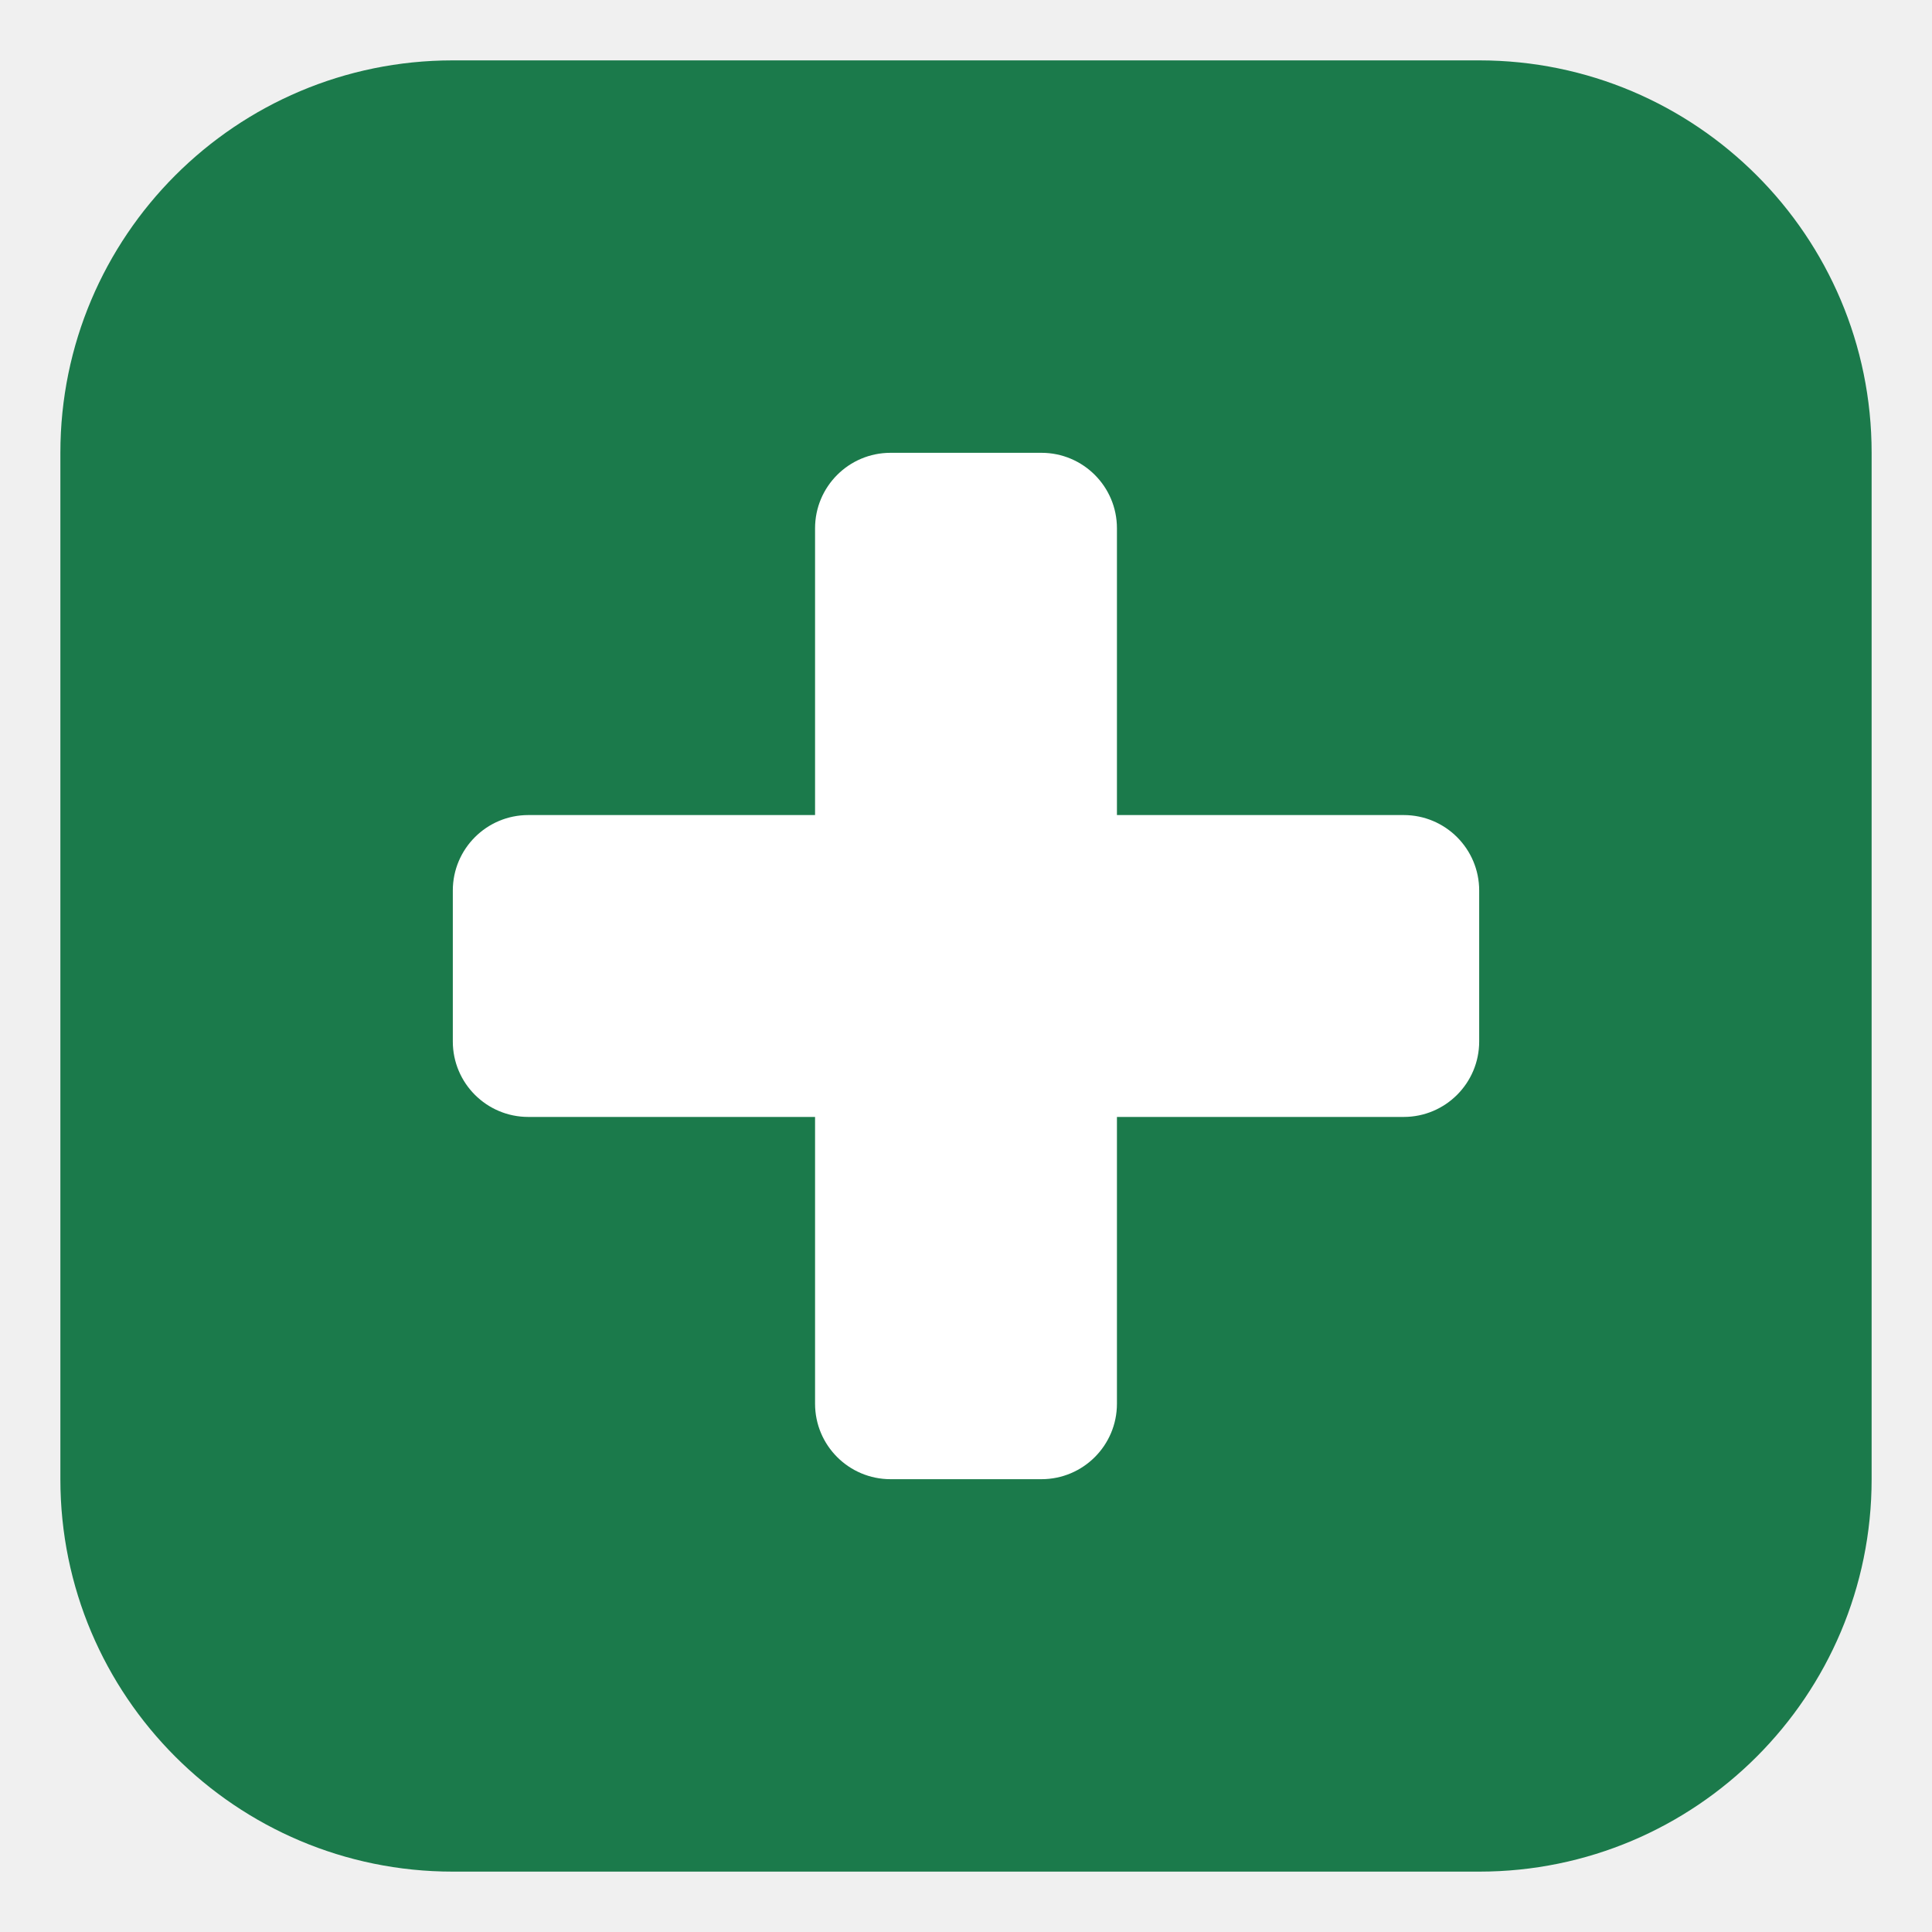
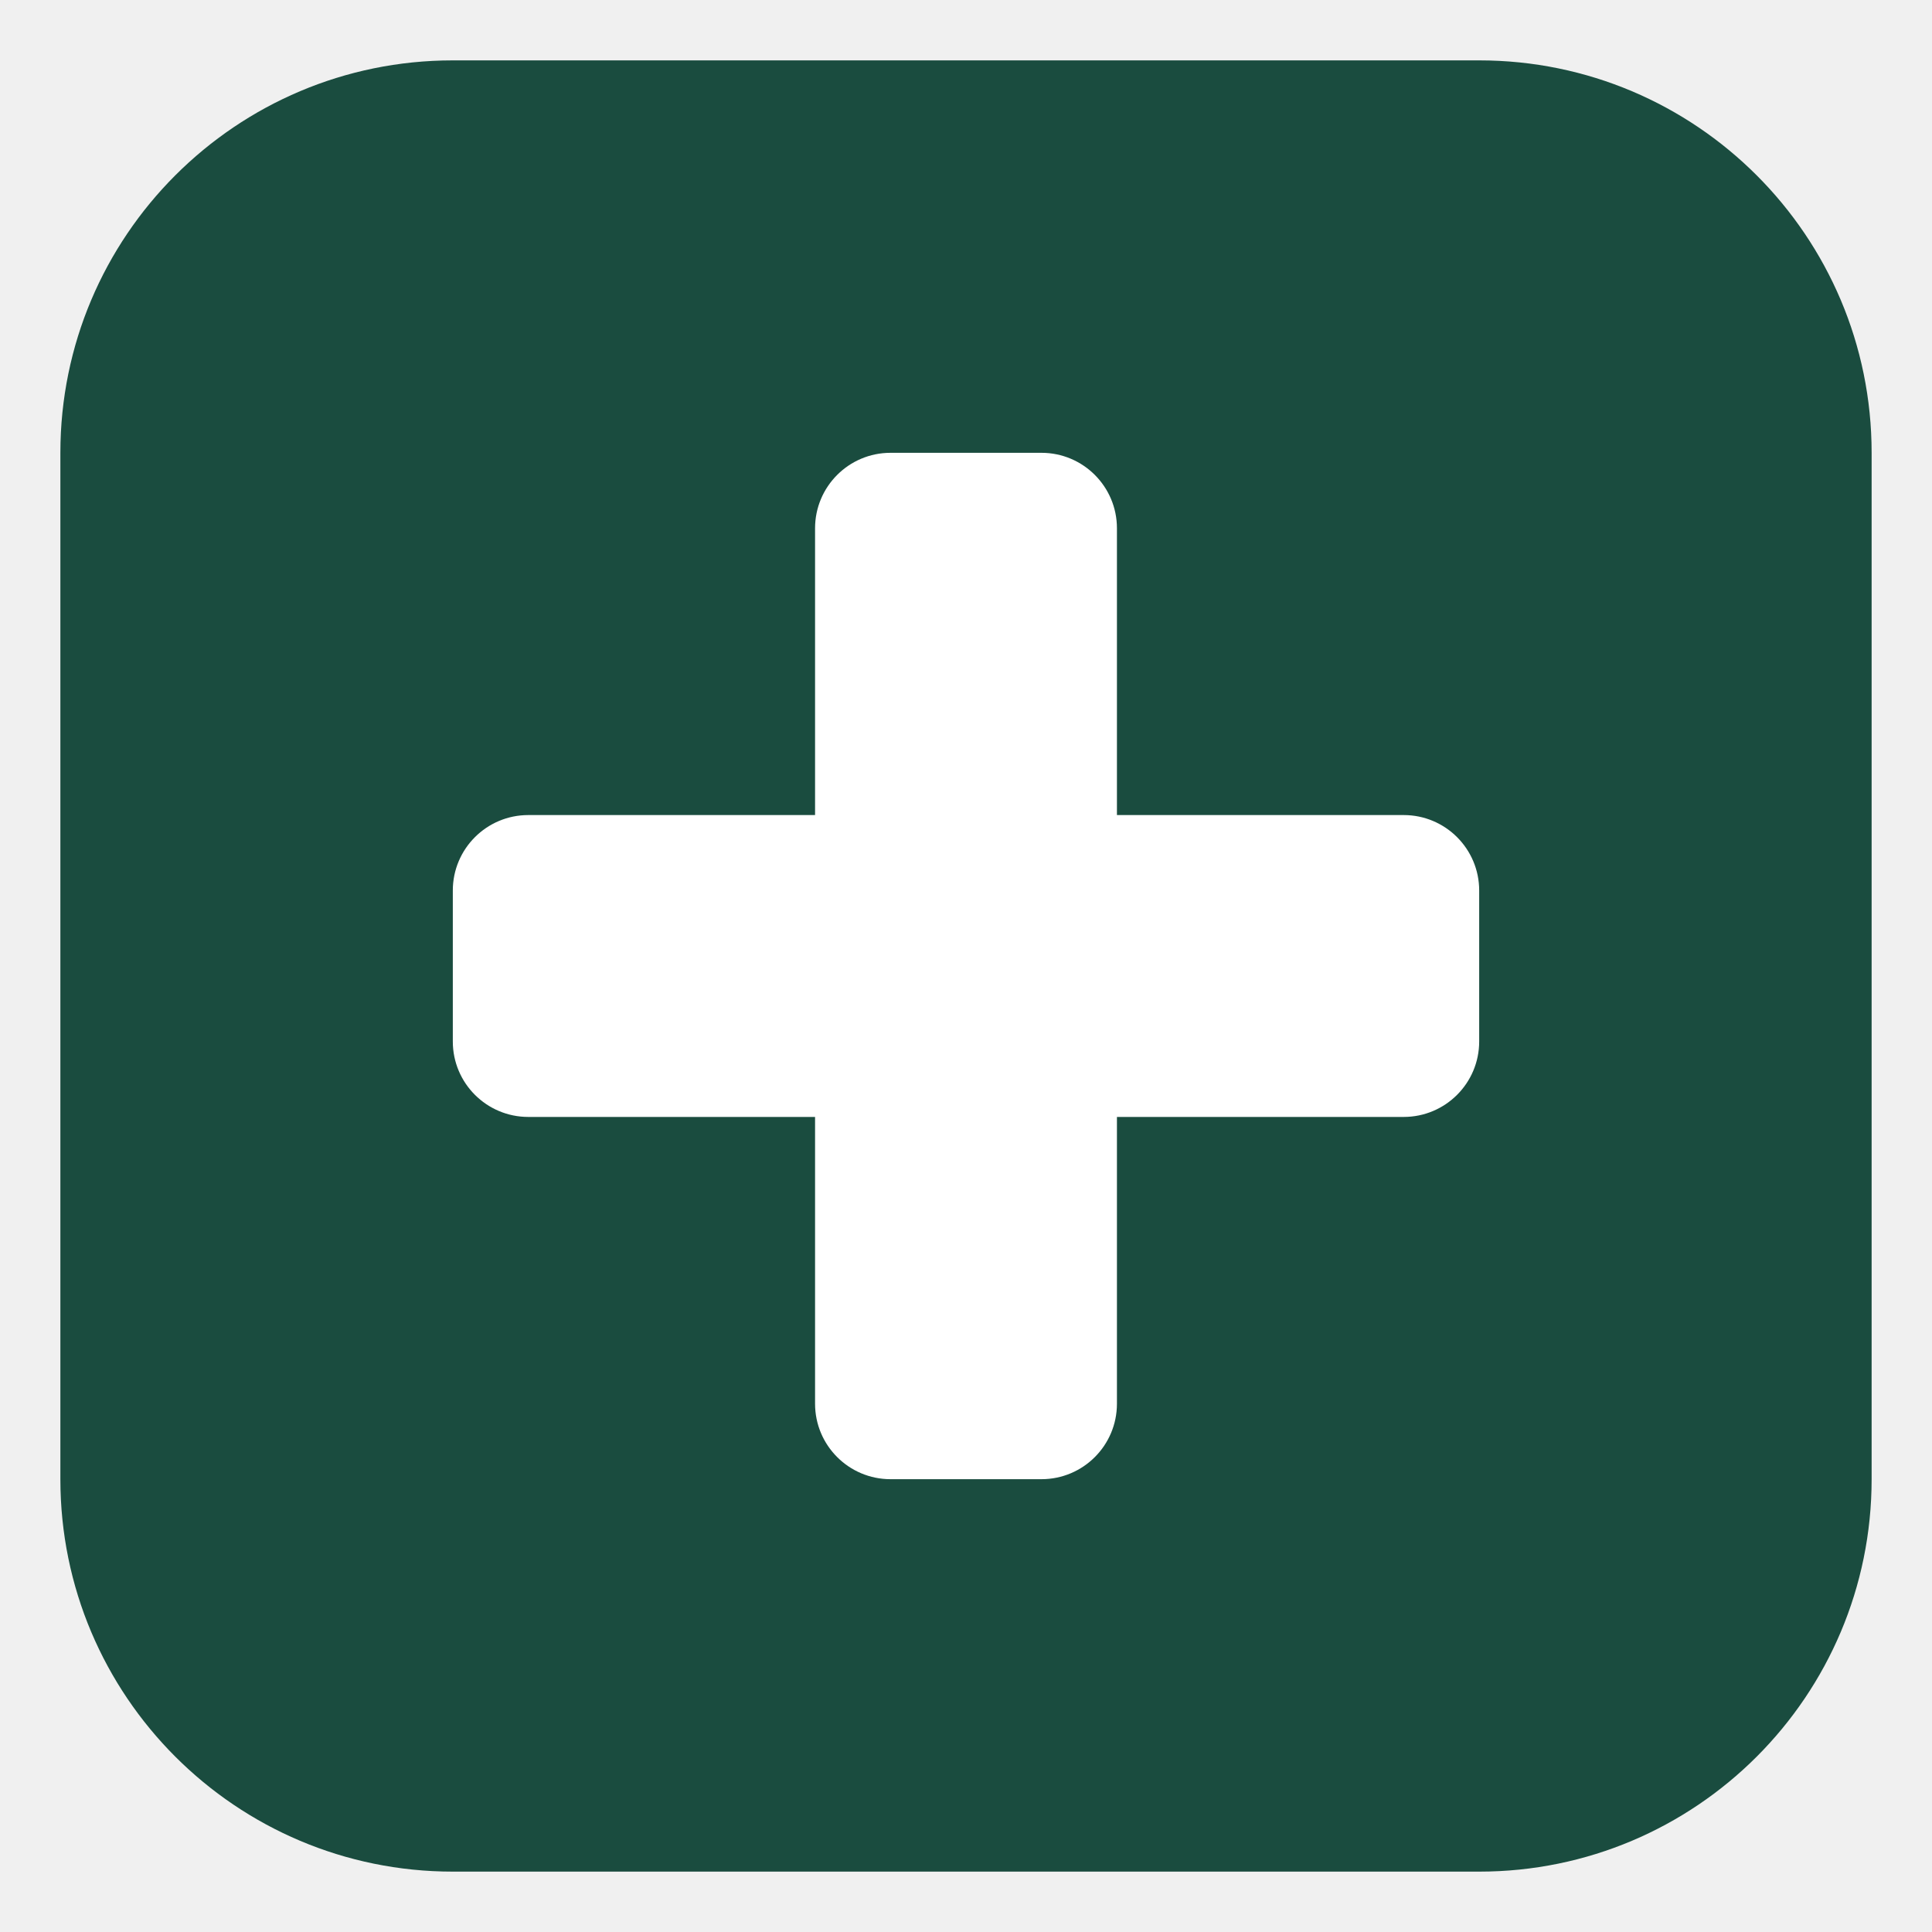
<svg xmlns="http://www.w3.org/2000/svg" viewBox="0 0 512 512" role="img" aria-label="Nöbetçi Eczane">
-   <rect x="16" y="16" width="480" height="480" rx="104" fill="#1b7a4b" />
+   <rect x="16" y="16" width="480" height="480" rx="104" fill="#1a4c3f" />
  <g fill="#ffffff">
    <rect x="216" y="120" width="80" height="272" rx="20" />
    <rect x="120" y="216" width="272" height="80" rx="20" />
  </g>
</svg>
